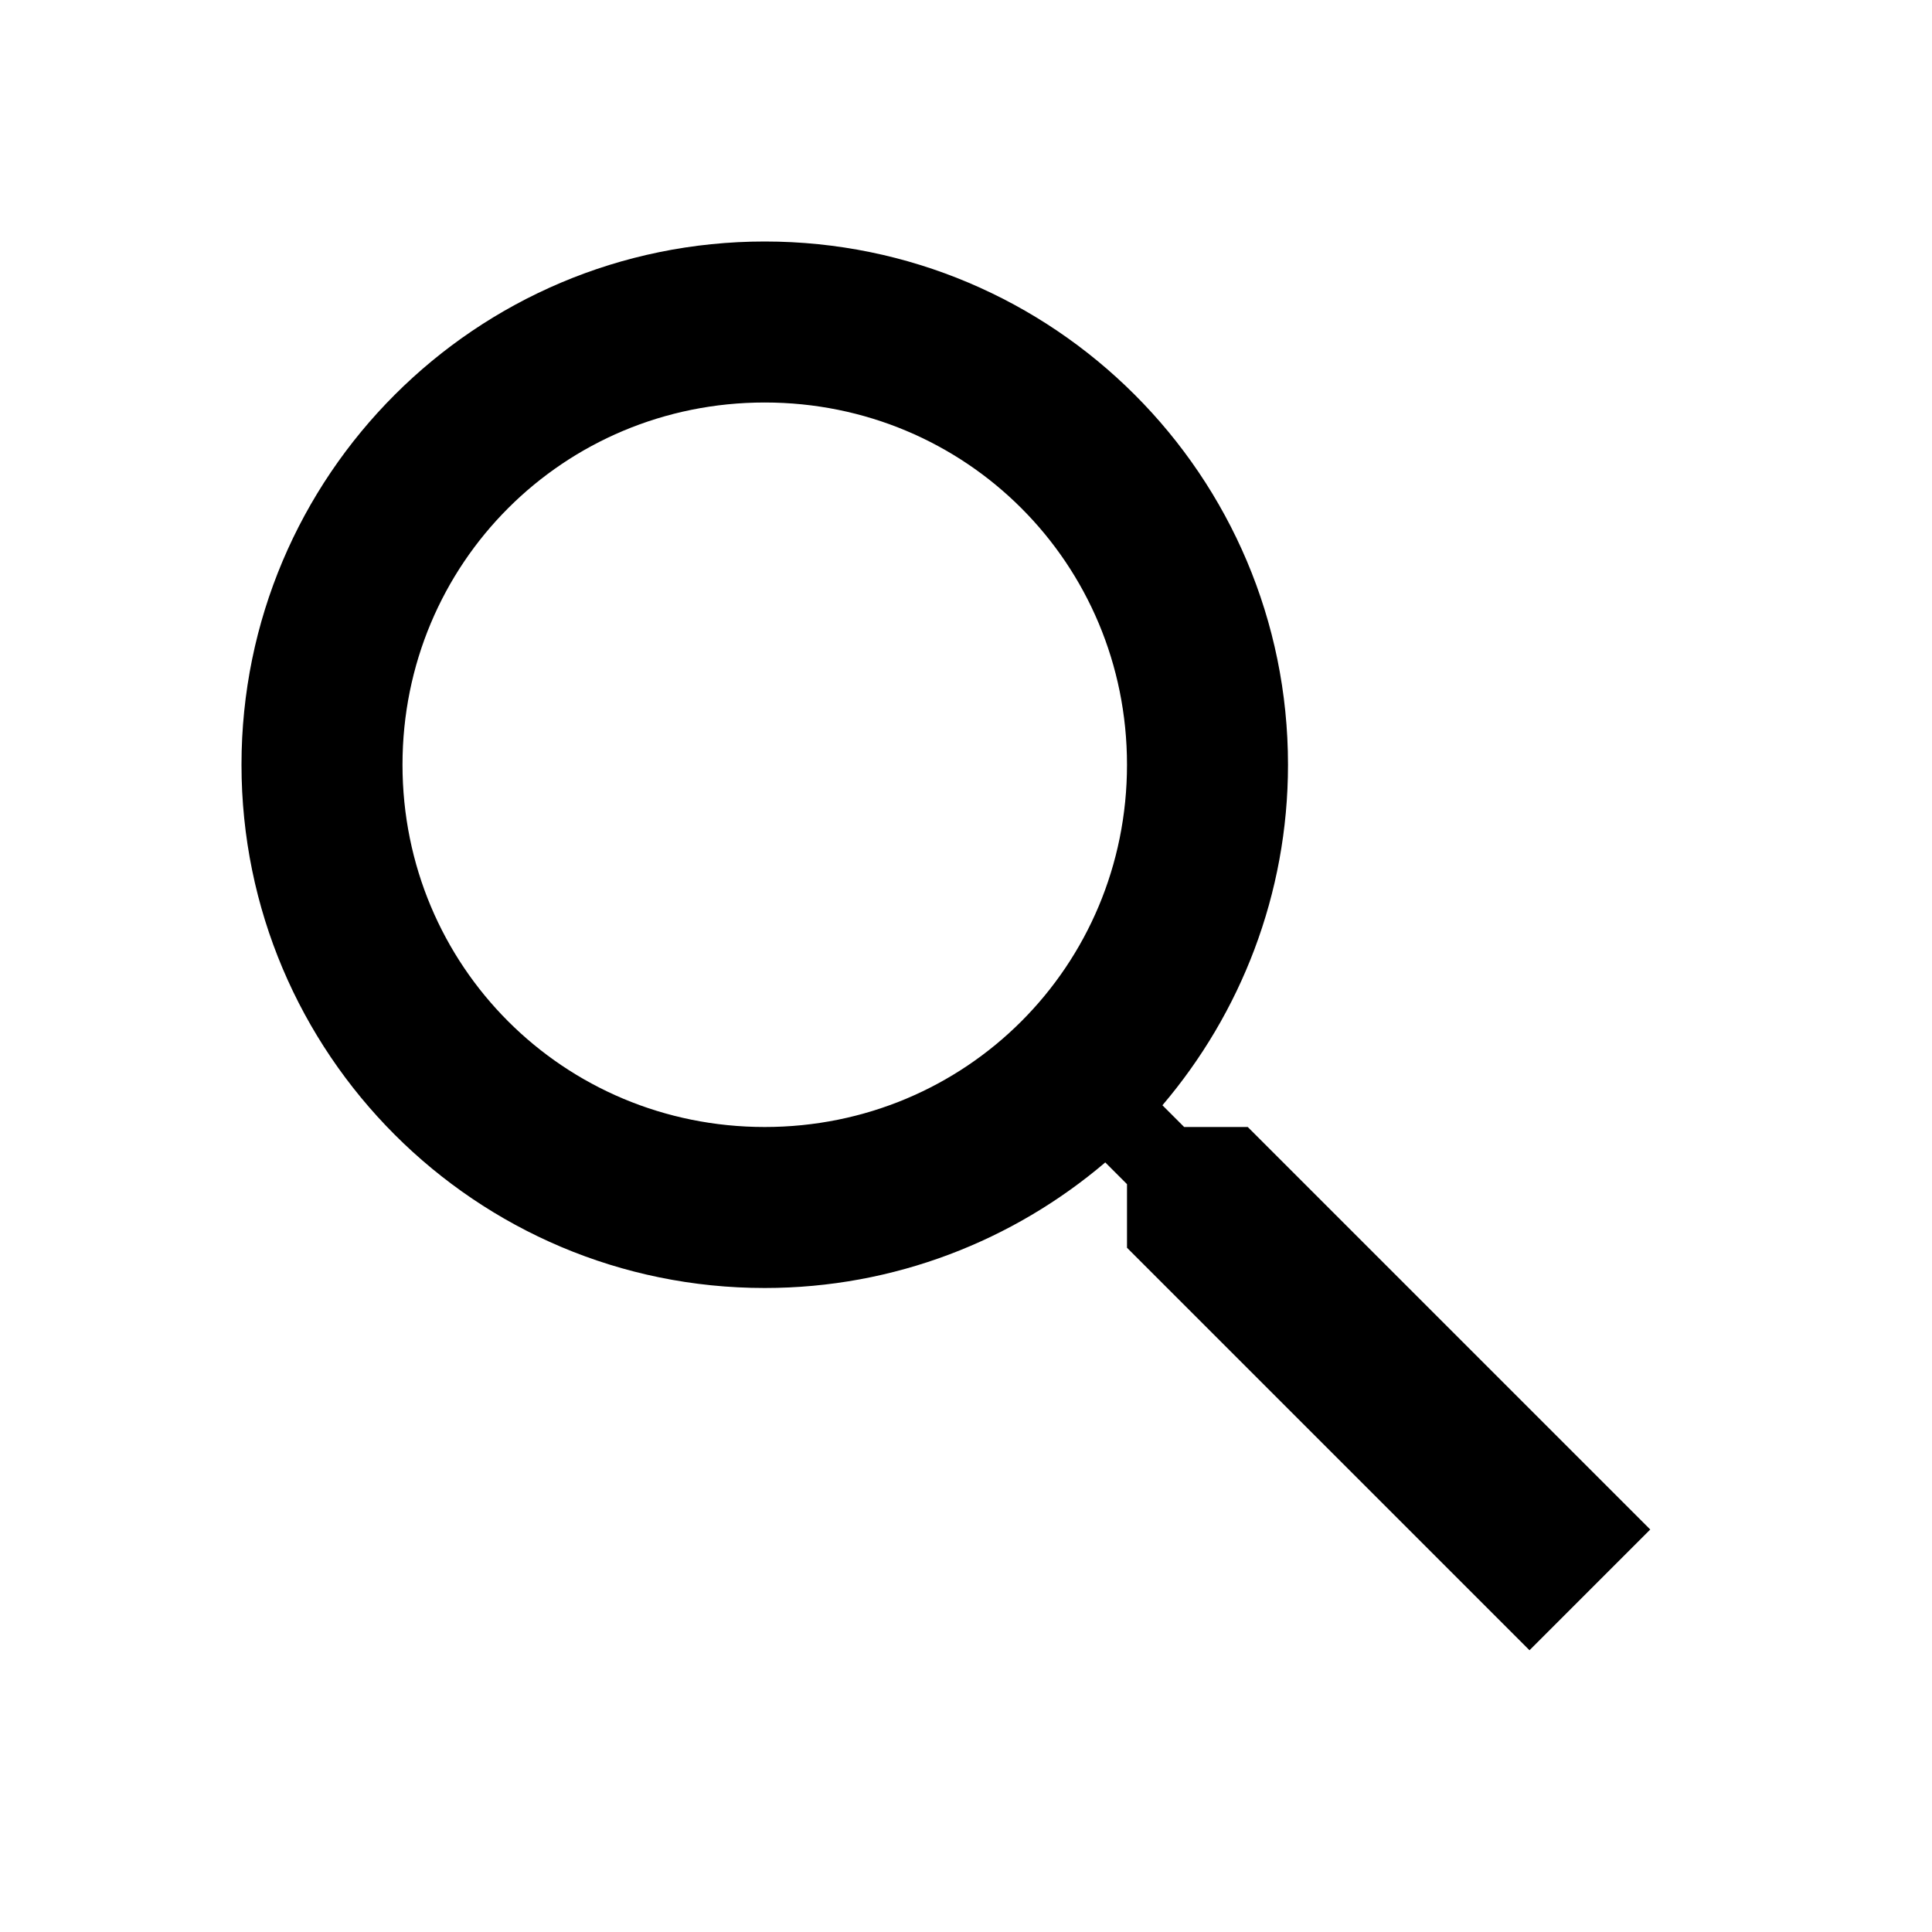
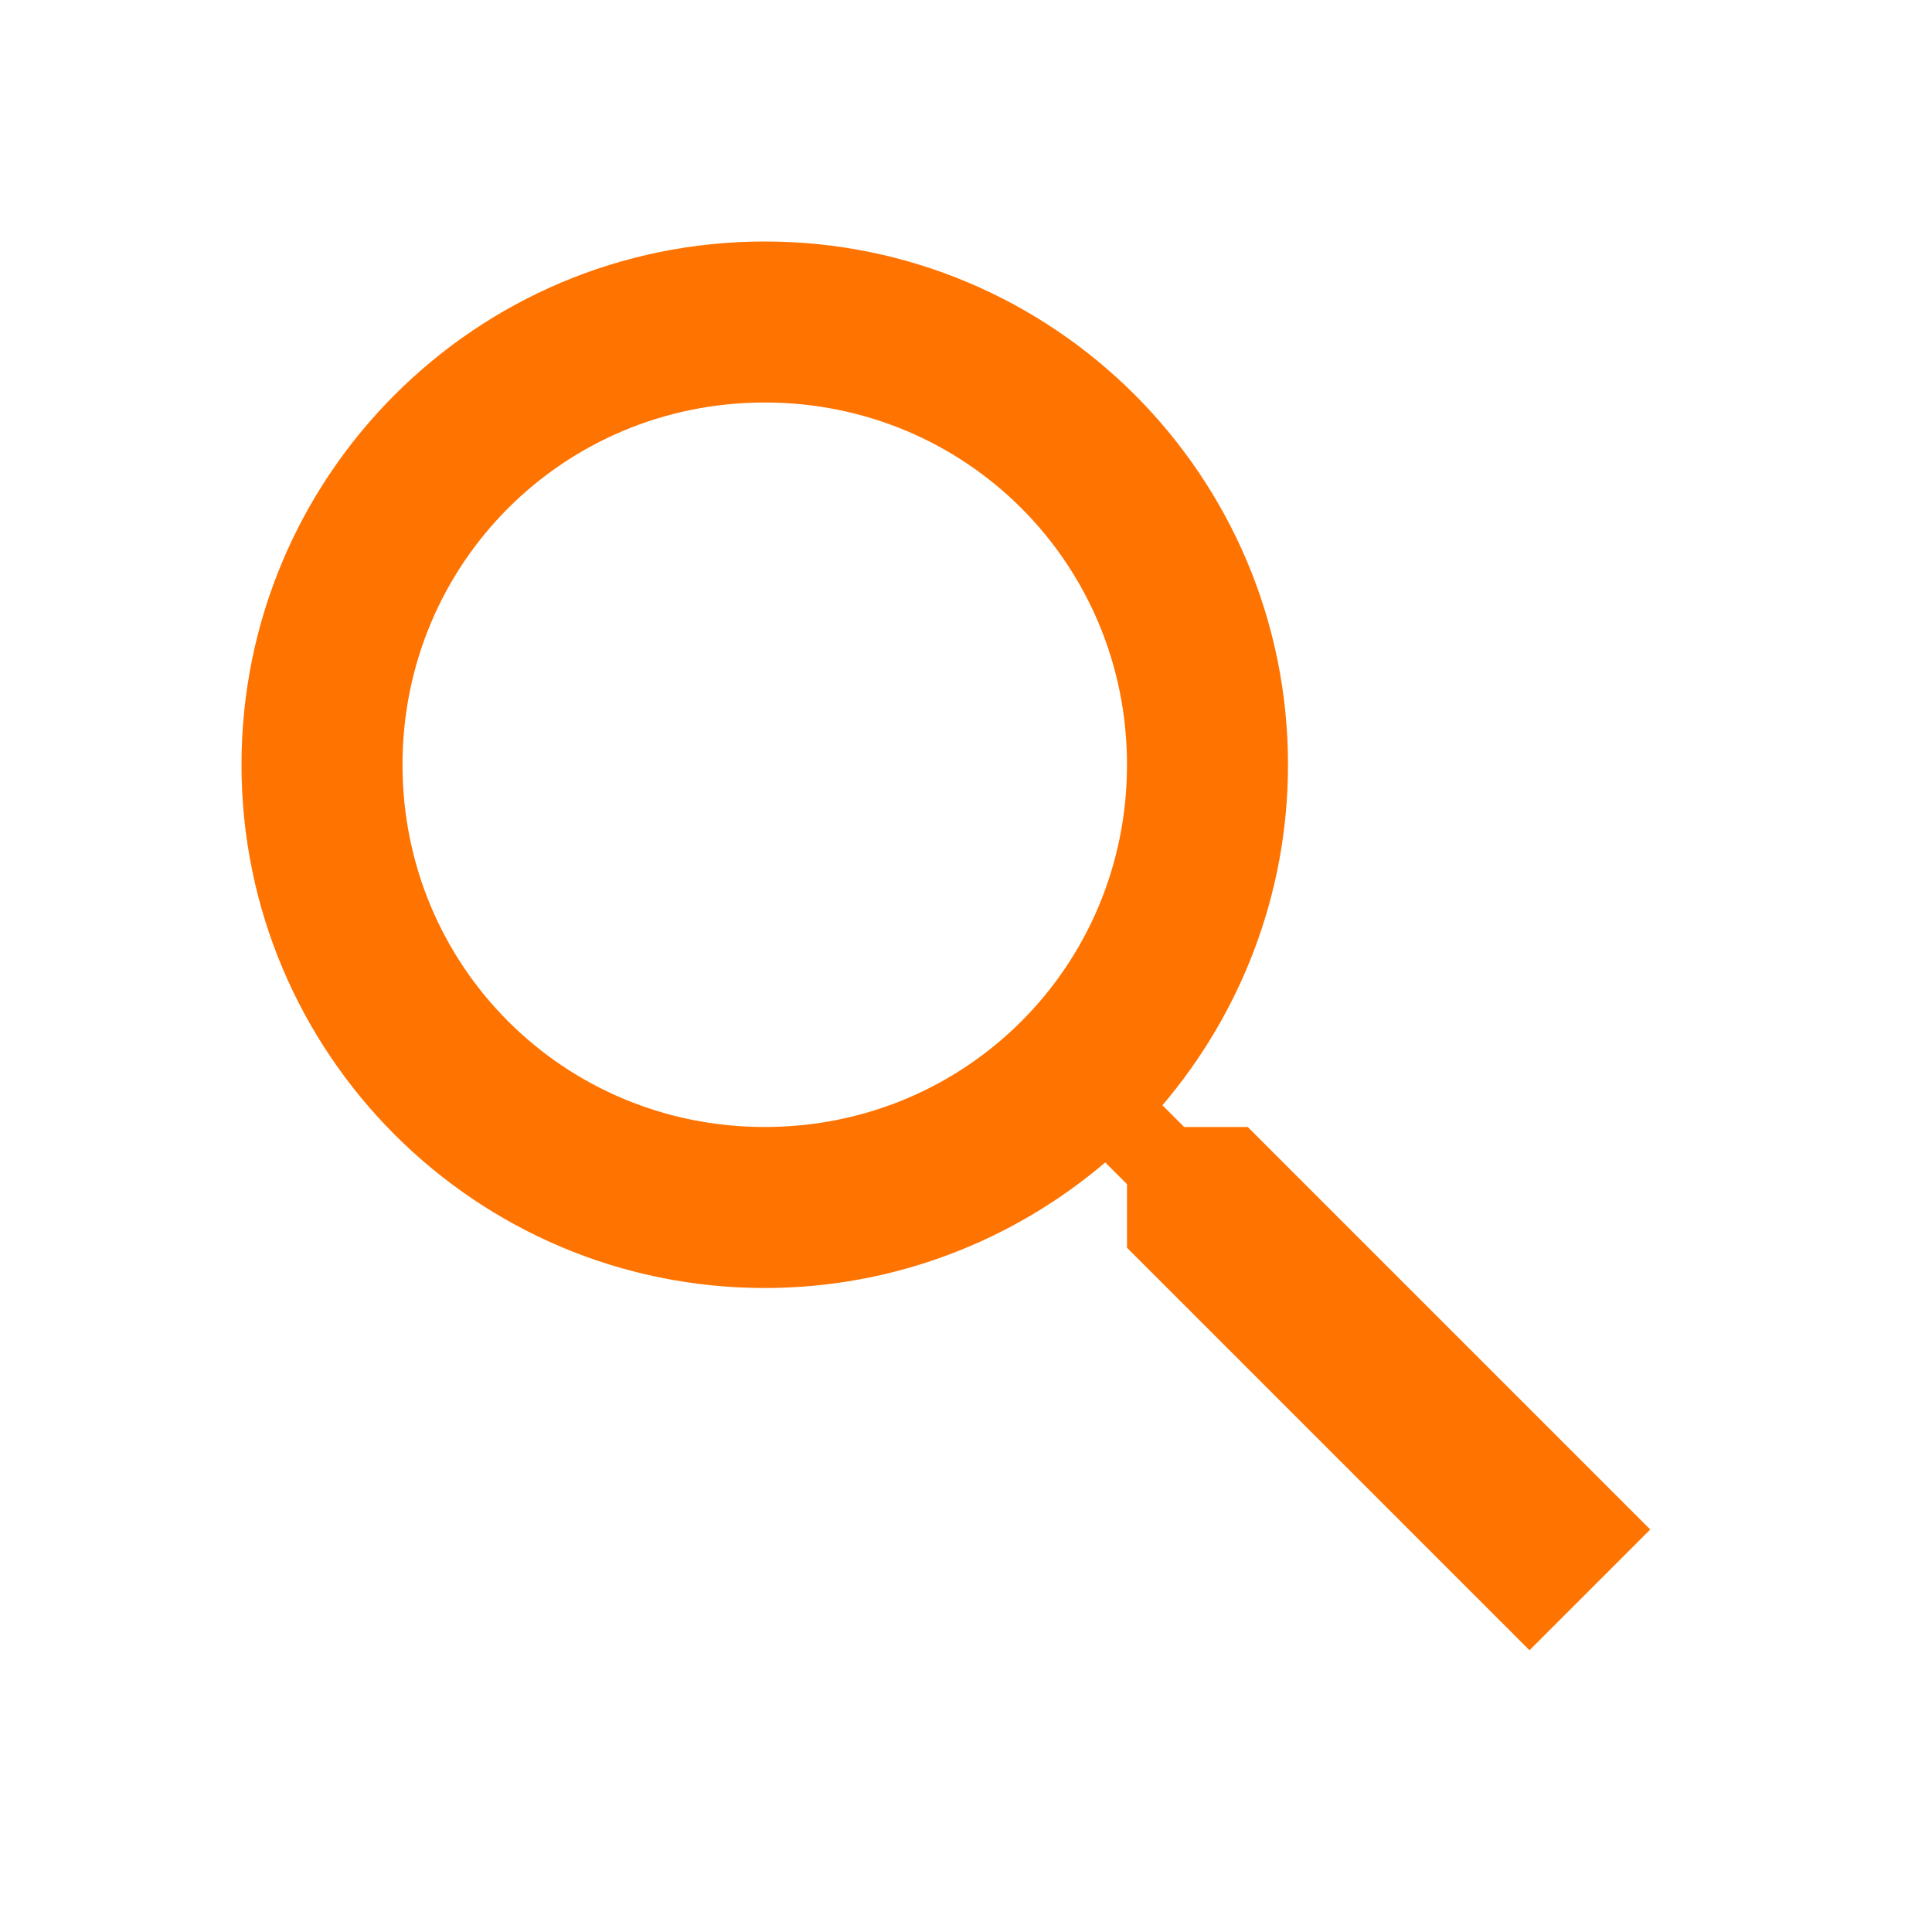
<svg xmlns="http://www.w3.org/2000/svg" viewBox="0 0 24 24">
+   <style>
+     path {
+         fill: rgb(255, 115, 0);
+     }
+ 
+     </style>
  <path d="M9.5,3A6.5,6.5 0 0,1 16,9.5C16,11.11 15.41,12.59 14.44,13.73L14.71,14H15.5L20.5,19L19,20.5L14,15.5V14.71L13.73,14.44C12.59,15.41 11.11,16 9.5,16A6.5,6.5 0 0,1 3,9.5A6.5,6.5 0 0,1 9.5,3M9.5,5C7,5 5,7 5,9.5C5,12 7,14 9.5,14C12,14 14,12 14,9.5C14,7 12,5 9.5,5Z" />
</svg>
